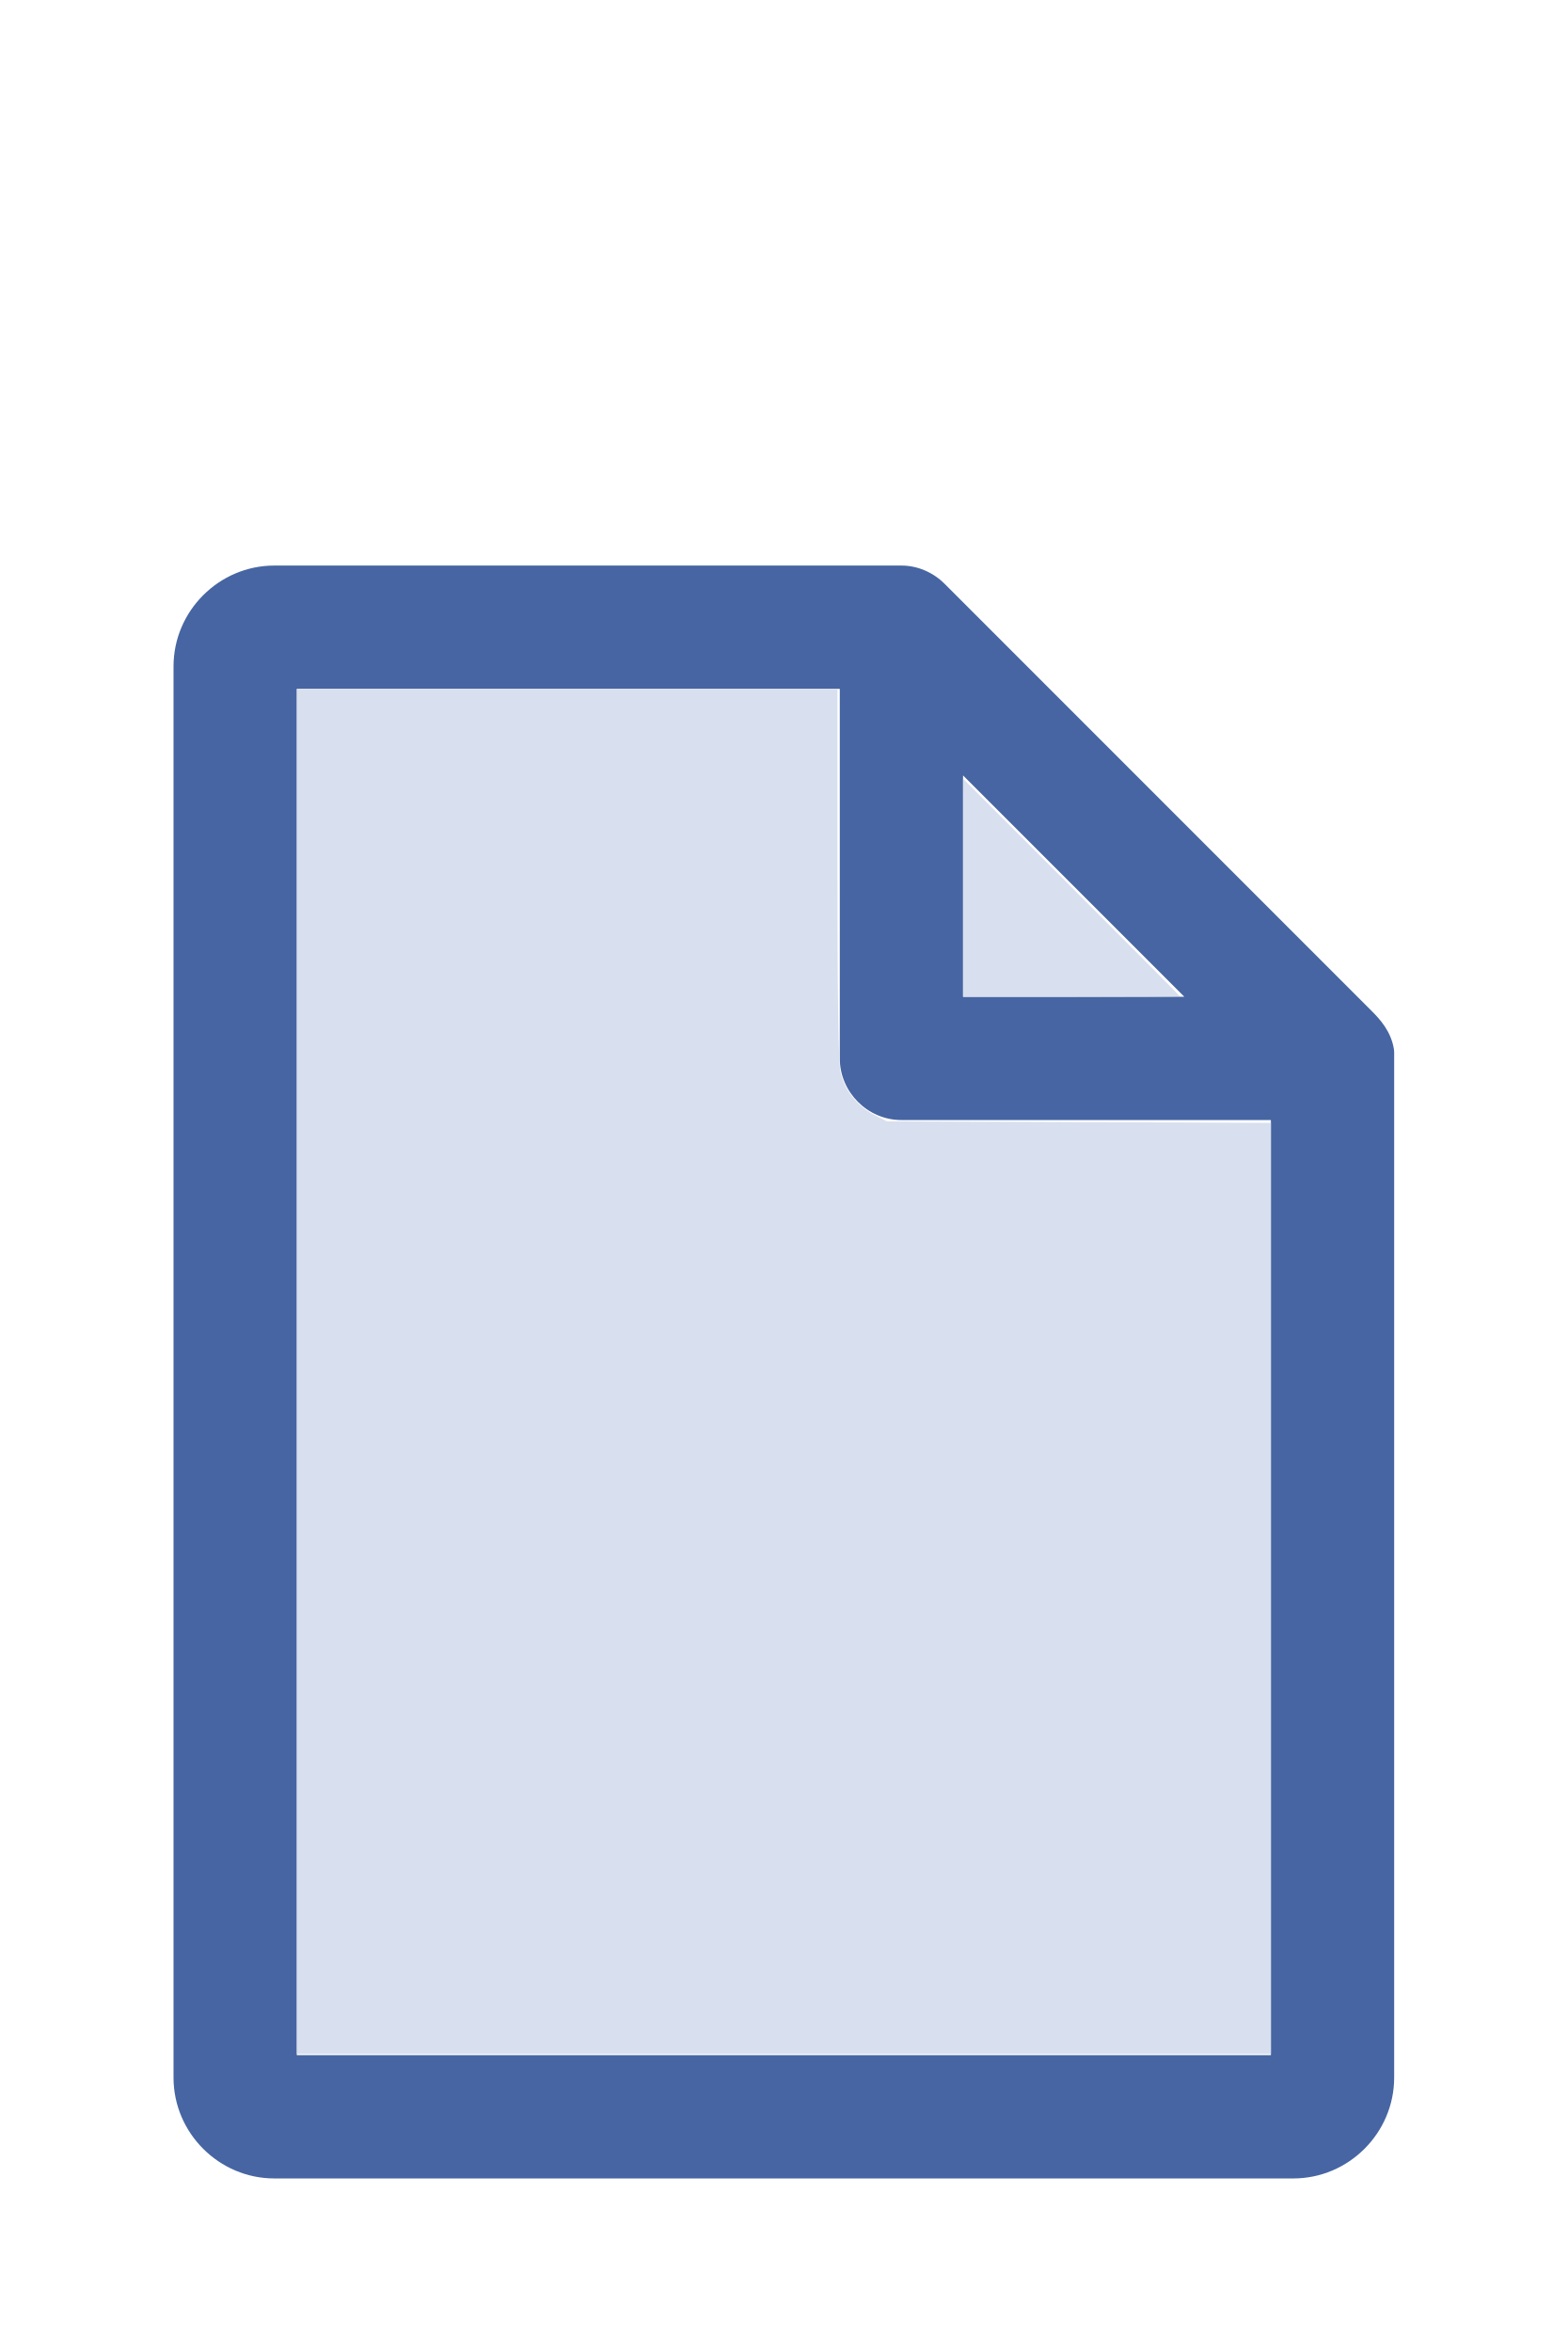
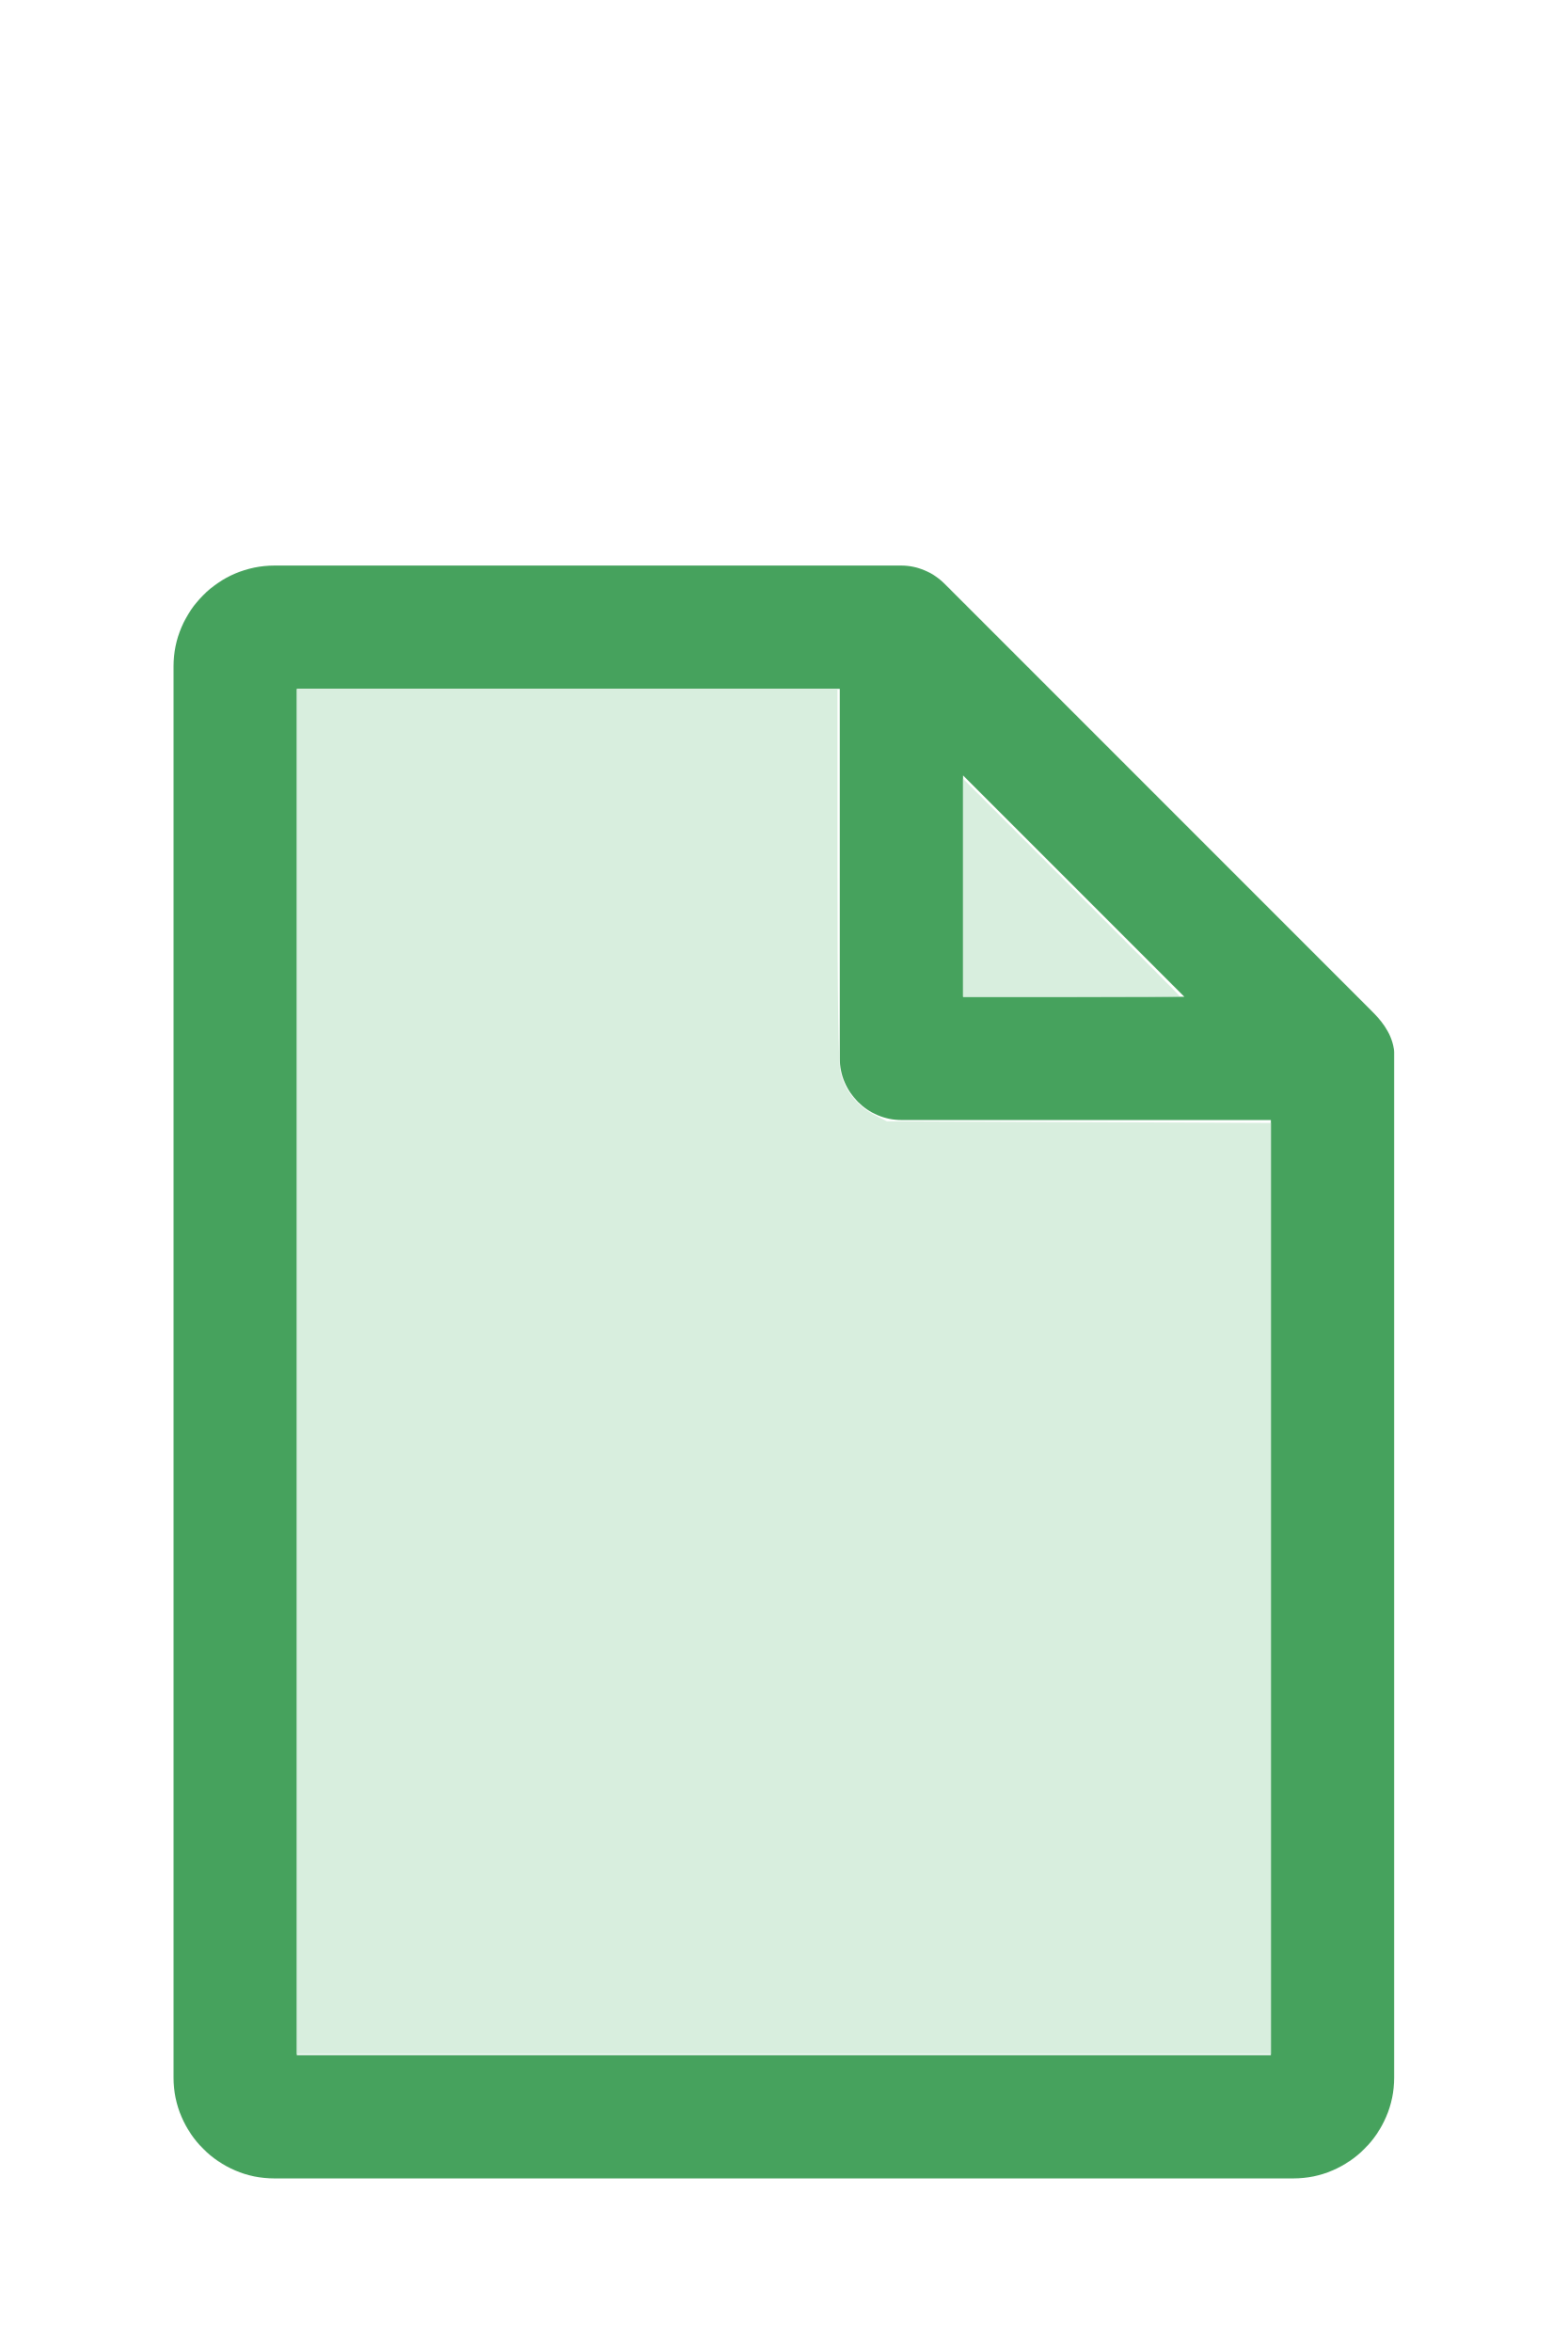
<svg xmlns="http://www.w3.org/2000/svg" version="1.1" width="16" height="24" viewBox="0 0 80 60" id="doc" xml:space="preserve">
-   <g style="fill:#4665A2">
+   <g style="fill:#46A25D">
    <path d="m 14,-1.145 c -2.824,0 -5.145,2.32 -5.145,5.145 v 72 c 0,2.824 2.32,5.145 5.145,5.145 h 52 c 2.824,0 5.145,-2.32 5.145,-5.145 V 23.699 a 1.145,1.145 0 0 0 -0.016,-0.188 C 70.978,22.605 70.406,21.99 70.008,21.592 L 48.209,-0.209 C 47.606,-0.812 46.805,-1.145 46,-1.145 Z m 1.145,6.289 H 42.855 V 24 c 0,1.724 1.42,3.145 3.145,3.145 H 64.855 V 74.855 H 15.145 Z m 34,4.418 L 60.438,20.855 H 49.145 Z" />
  </g>
-   <g style="fill:#D8DFEE;stroke-width:0">
+   <g style="fill:#D8EEDE;stroke-width:0">
    <path d="M 3.031,13.993 V 7.031 h 2.758 2.758 v 1.883 c 0,1.258 0.01,1.929 0.03,2.022 0.039,0.181 0.169,0.348 0.338,0.436 l 0.136,0.07 1.96,0.008 1.96,0.008 v 4.75 4.75 H 8 3.031 Z" transform="matrix(5,0,0,5,0,-30)" />
    <path d="M 9.829,9.058 V 7.946 l 1.106,1.106 c 0.608,0.608 1.106,1.109 1.106,1.113 0,0.004 -0.498,0.007 -1.106,0.007 H 9.829 Z" transform="matrix(5,0,0,5,0,-30)" />
  </g>
</svg>
